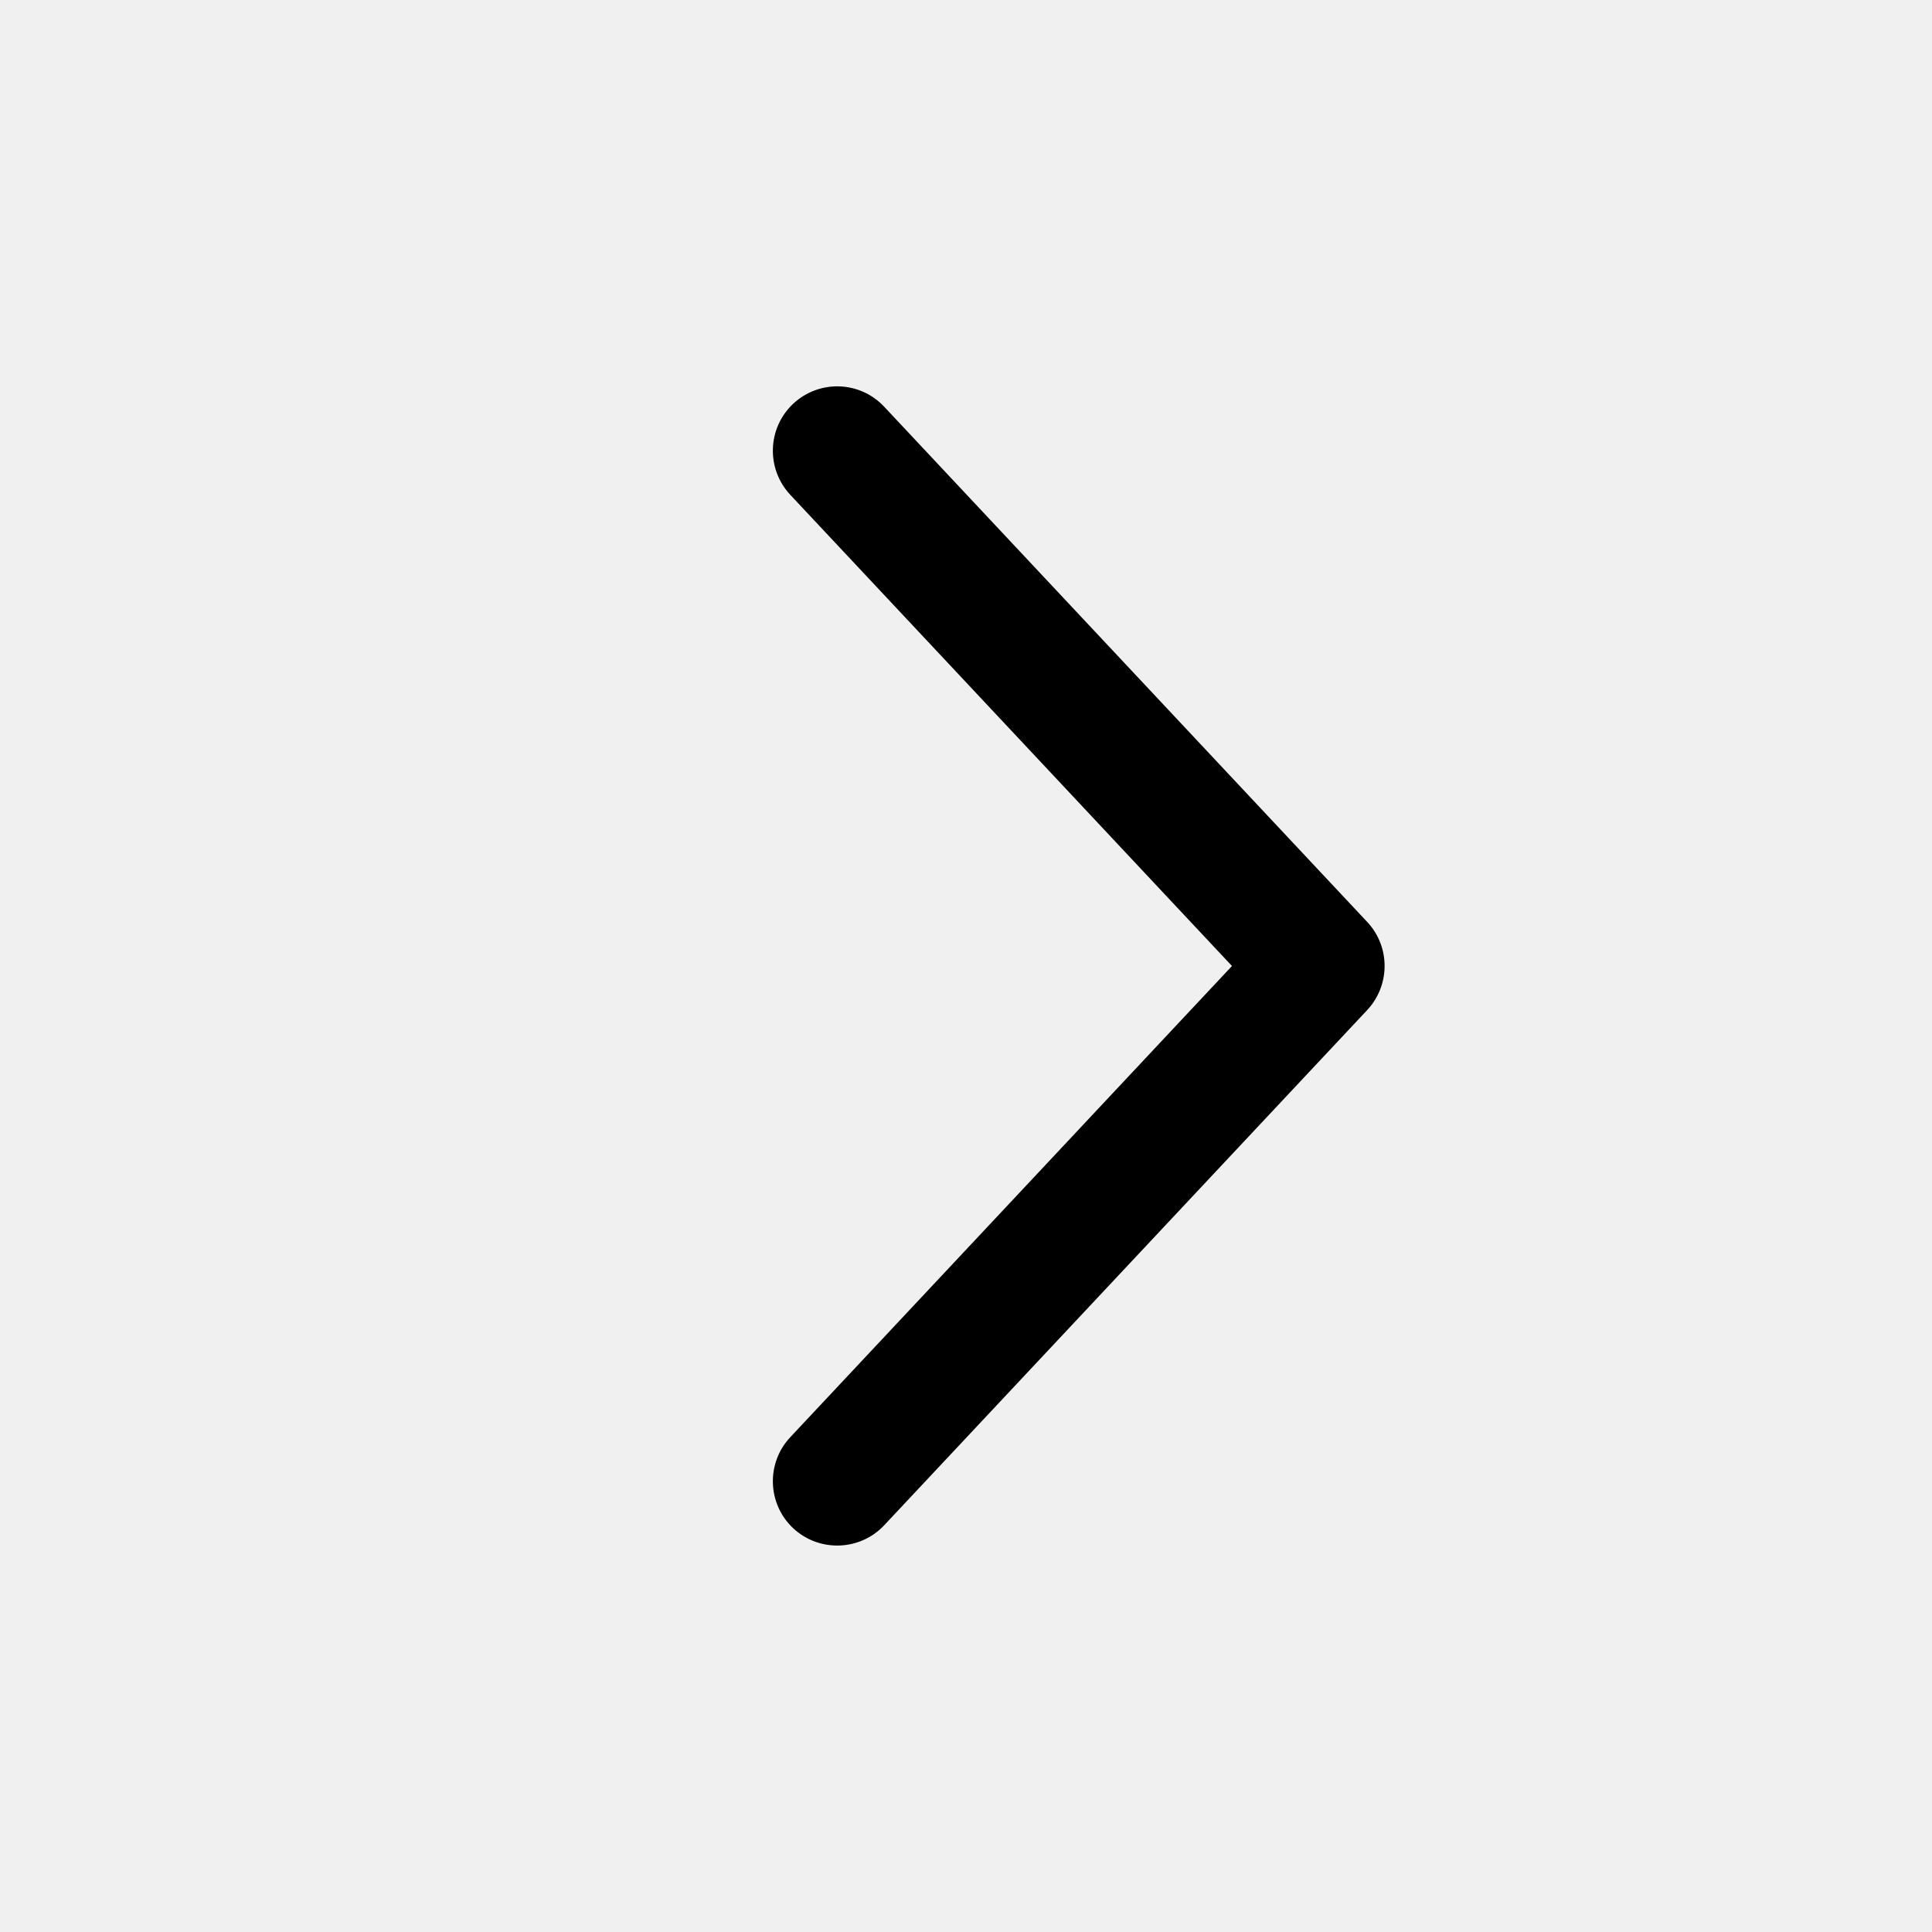
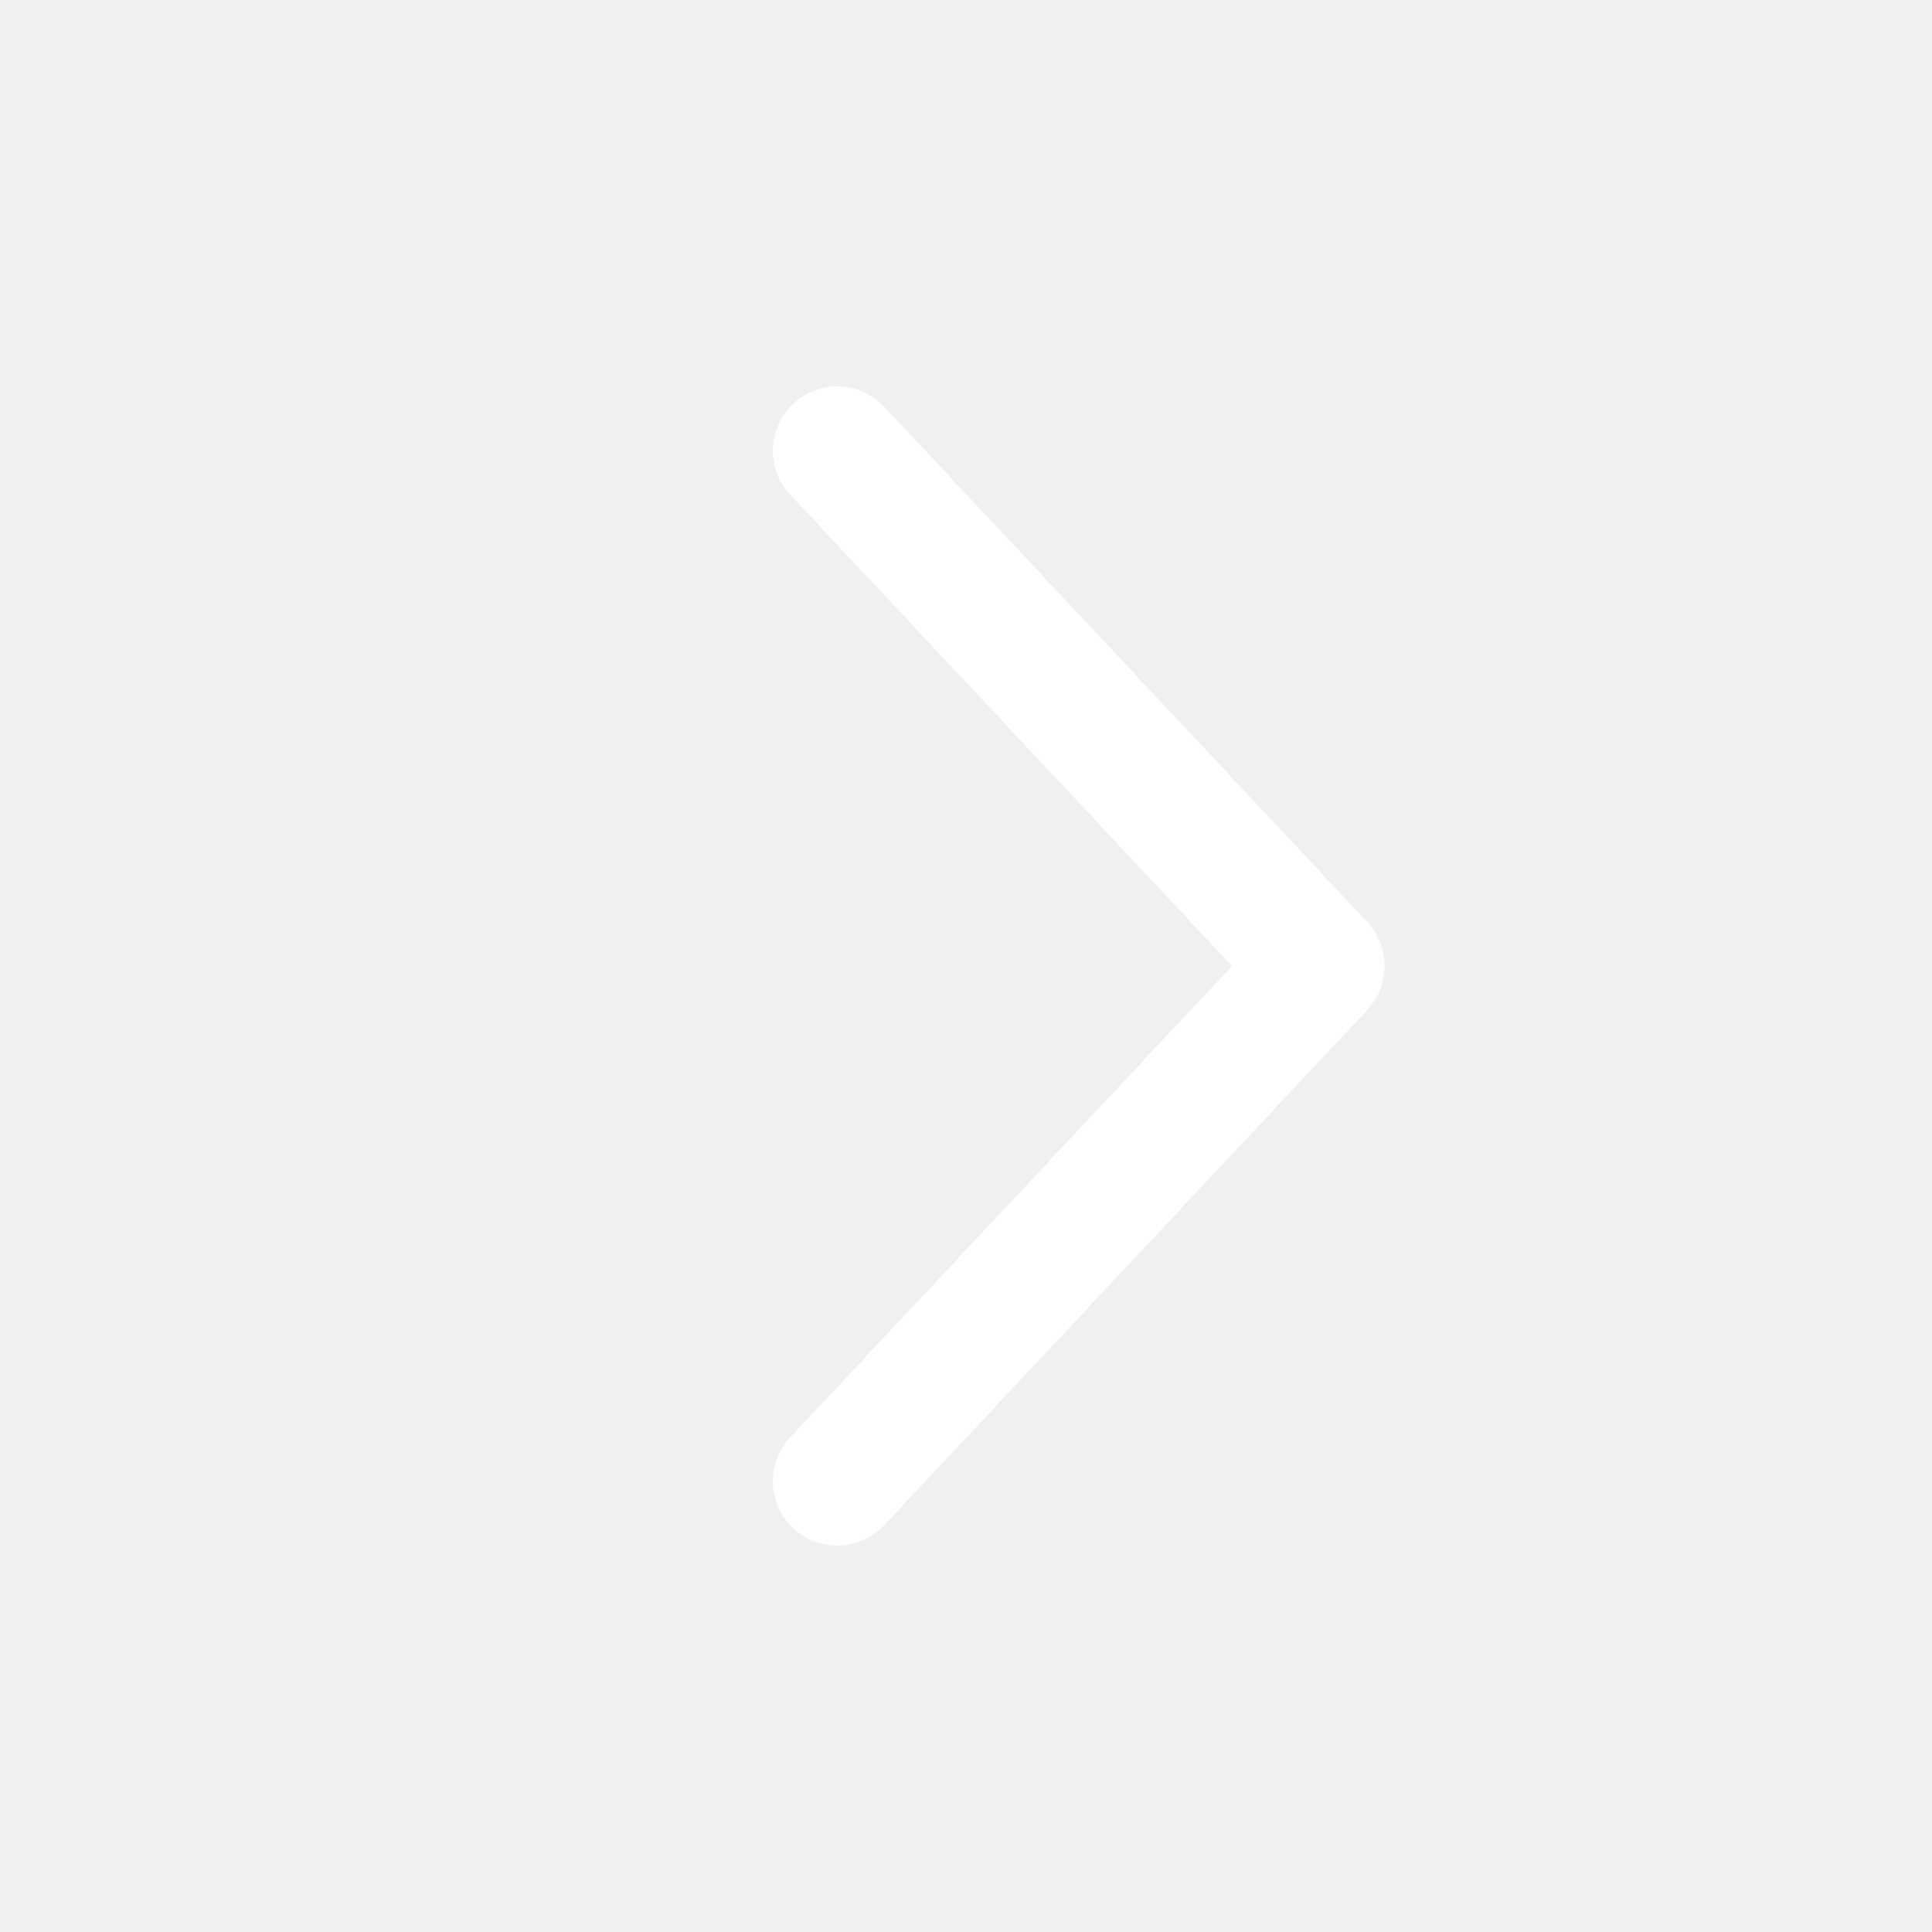
<svg xmlns="http://www.w3.org/2000/svg" width="15" height="15" viewBox="0 0 15 15" fill="none">
-   <path d="M6.158 3.135C6.36 2.946 6.676 2.956 6.865 3.158L10.615 7.158C10.795 7.35 10.795 7.649 10.615 7.842L6.865 11.842C6.676 12.043 6.36 12.053 6.158 11.865C5.957 11.676 5.947 11.359 6.136 11.158L9.565 7.5L6.136 3.842C5.947 3.64 5.957 3.324 6.158 3.135Z" fill="currentColor" fill-rule="evenodd" clip-rule="evenodd" />
+   <path d="M6.158 3.135C6.36 2.946 6.676 2.956 6.865 3.158L10.615 7.158C10.795 7.35 10.795 7.649 10.615 7.842L6.865 11.842C6.676 12.043 6.36 12.053 6.158 11.865C5.957 11.676 5.947 11.359 6.136 11.158L9.565 7.5L6.136 3.842C5.947 3.64 5.957 3.324 6.158 3.135Z" fill="white" fill-rule="evenodd" clip-rule="evenodd" />
</svg>
